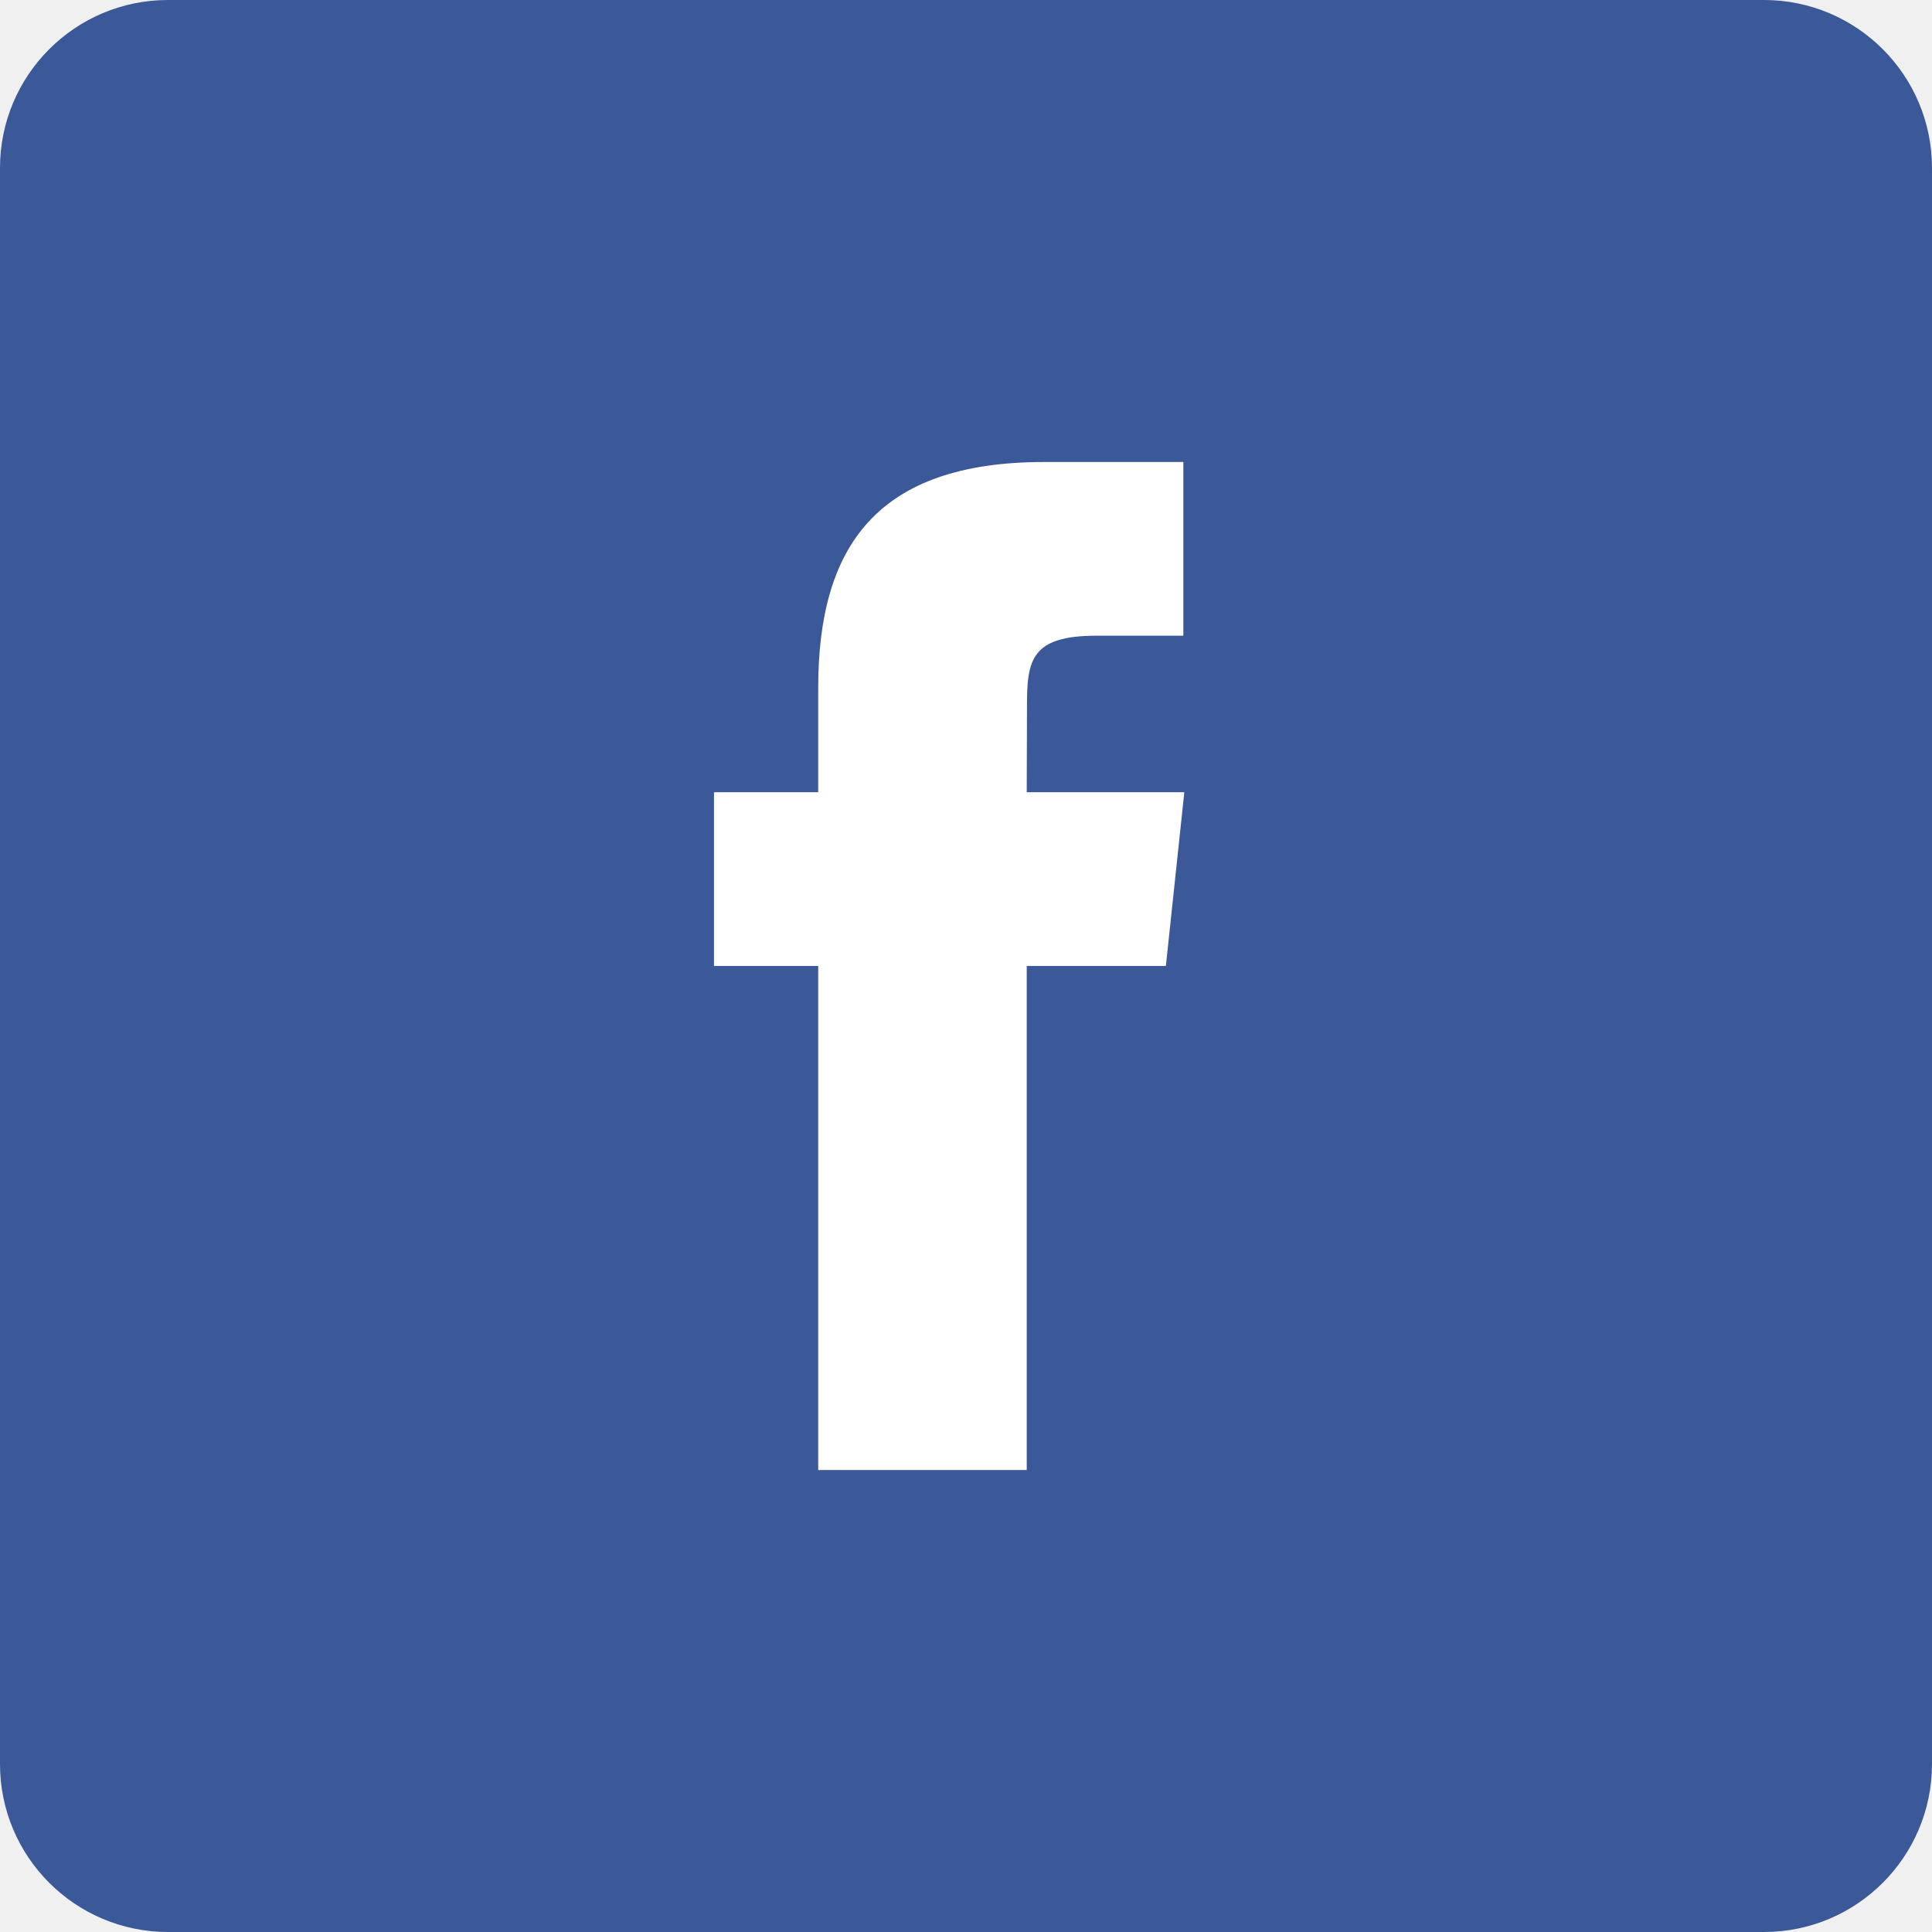
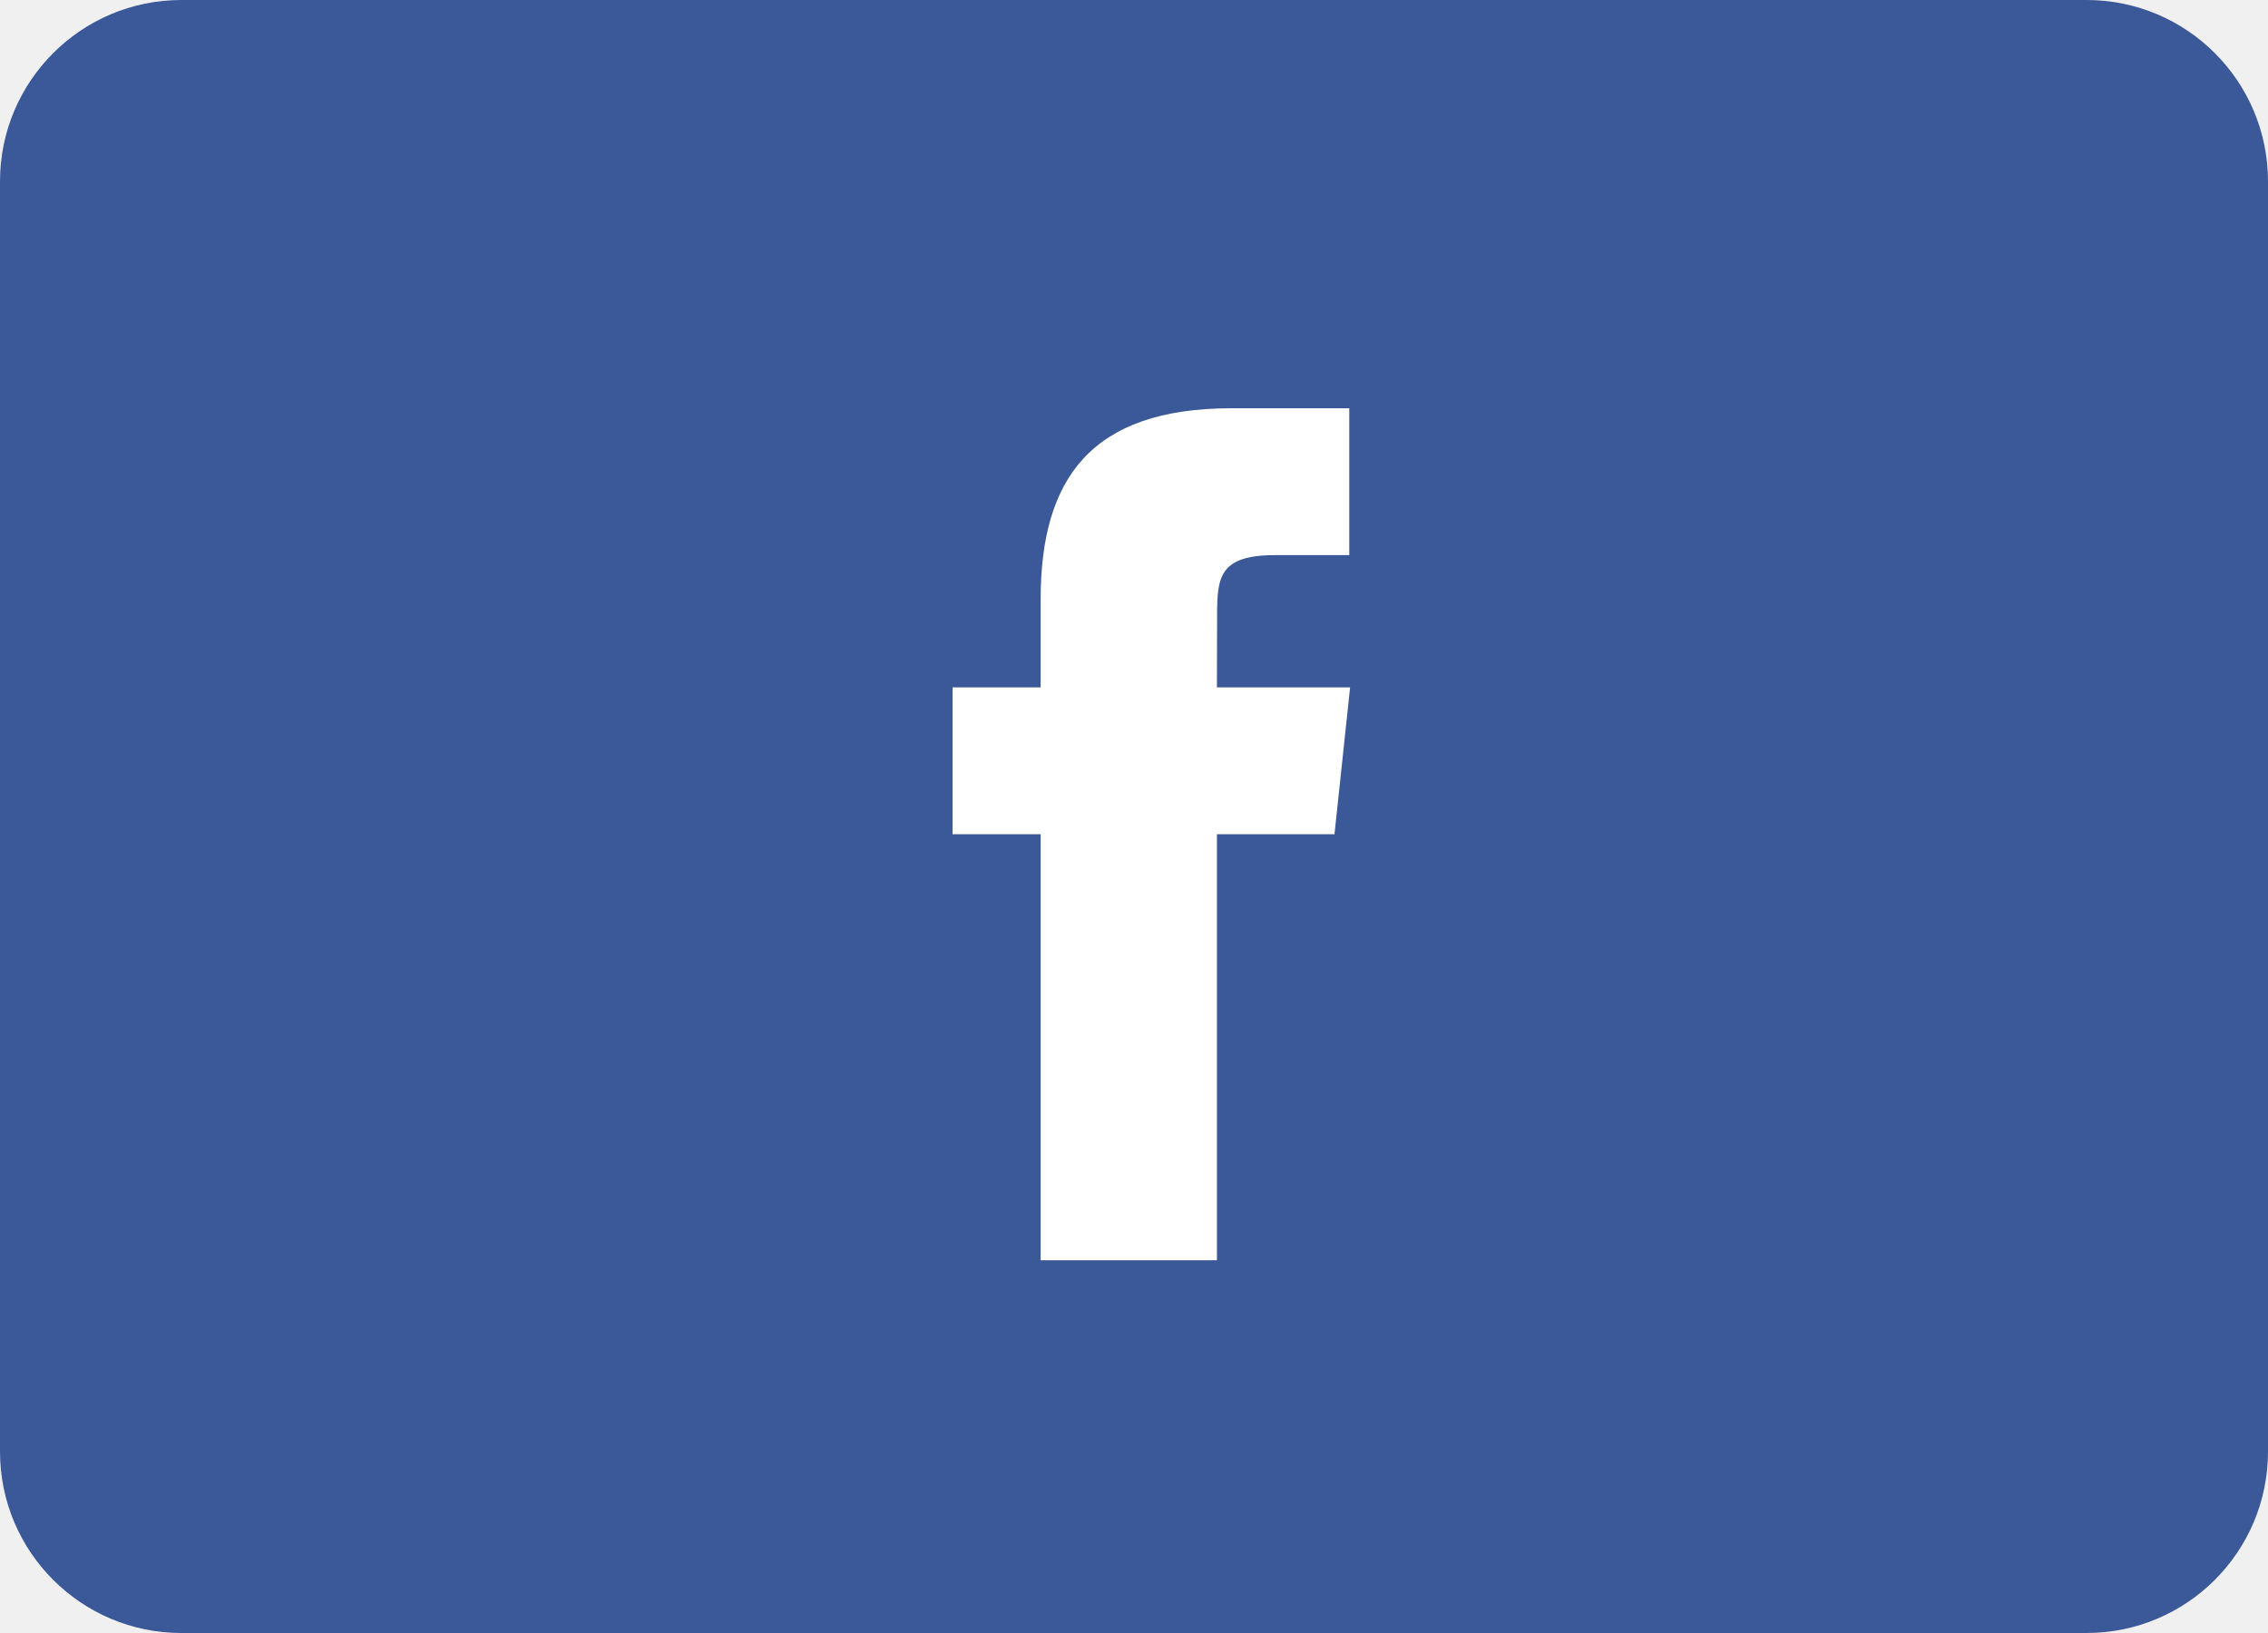
- <svg xmlns="http://www.w3.org/2000/svg" width="46px" height="46px" viewBox="0 0 46 46" version="1.1">
+ <svg xmlns="http://www.w3.org/2000/svg" width="50px" height="36px" viewBox="0 0 50 36" version="1.1">
  <defs />
-   <g id="Welcome" stroke="none" stroke-width="1" fill="none" fill-rule="evenodd">
-     <g id="Mobile-Portrait-Copy-15" transform="translate(-15, -414)">
-       <g id="Group-8" transform="translate(15, 414)">
-         <rect id="Rectangle-15" fill="#3B5998" x="0" y="0" width="46" height="46" rx="4" />
-         <path d="M24.446,35 L24.446,22.999 L27.759,22.999 L28.198,18.863 L24.446,18.863 L24.452,16.793 C24.452,15.714 24.555,15.136 26.104,15.136 L28.175,15.136 L28.175,11 L24.862,11 C20.882,11 19.481,13.006 19.481,16.38 L19.481,18.863 L17,18.863 L17,22.999 L19.481,22.999 L19.481,35 L24.446,35 Z" id="Shape" fill="#FFFFFF" />
+   <g id="Page-1" stroke="none" stroke-width="1" fill="none" fill-rule="evenodd">
+     <g id="Social-Share-Header-Copy" transform="translate(-5, -5)">
+       <g id="Group-8" transform="translate(5, 5)">
+         <rect id="Rectangle-15-Copy" fill="#3B5998" x="0" y="0" width="50" height="36" rx="4" />
+         <path d="M26.828,27.783 L26.828,18.39 L29.42,18.39 L29.764,15.154 L26.828,15.154 L26.832,13.534 C26.832,12.689 26.912,12.237 28.125,12.237 L29.746,12.237 L29.746,9 L27.153,9 C24.038,9 22.942,10.57 22.942,13.211 L22.942,15.154 L21,15.154 L21,18.391 L22.942,18.391 L22.942,27.783 L26.828,27.783 Z" id="Shape-Copy" fill="#FFFFFF" />
      </g>
    </g>
  </g>
</svg>
